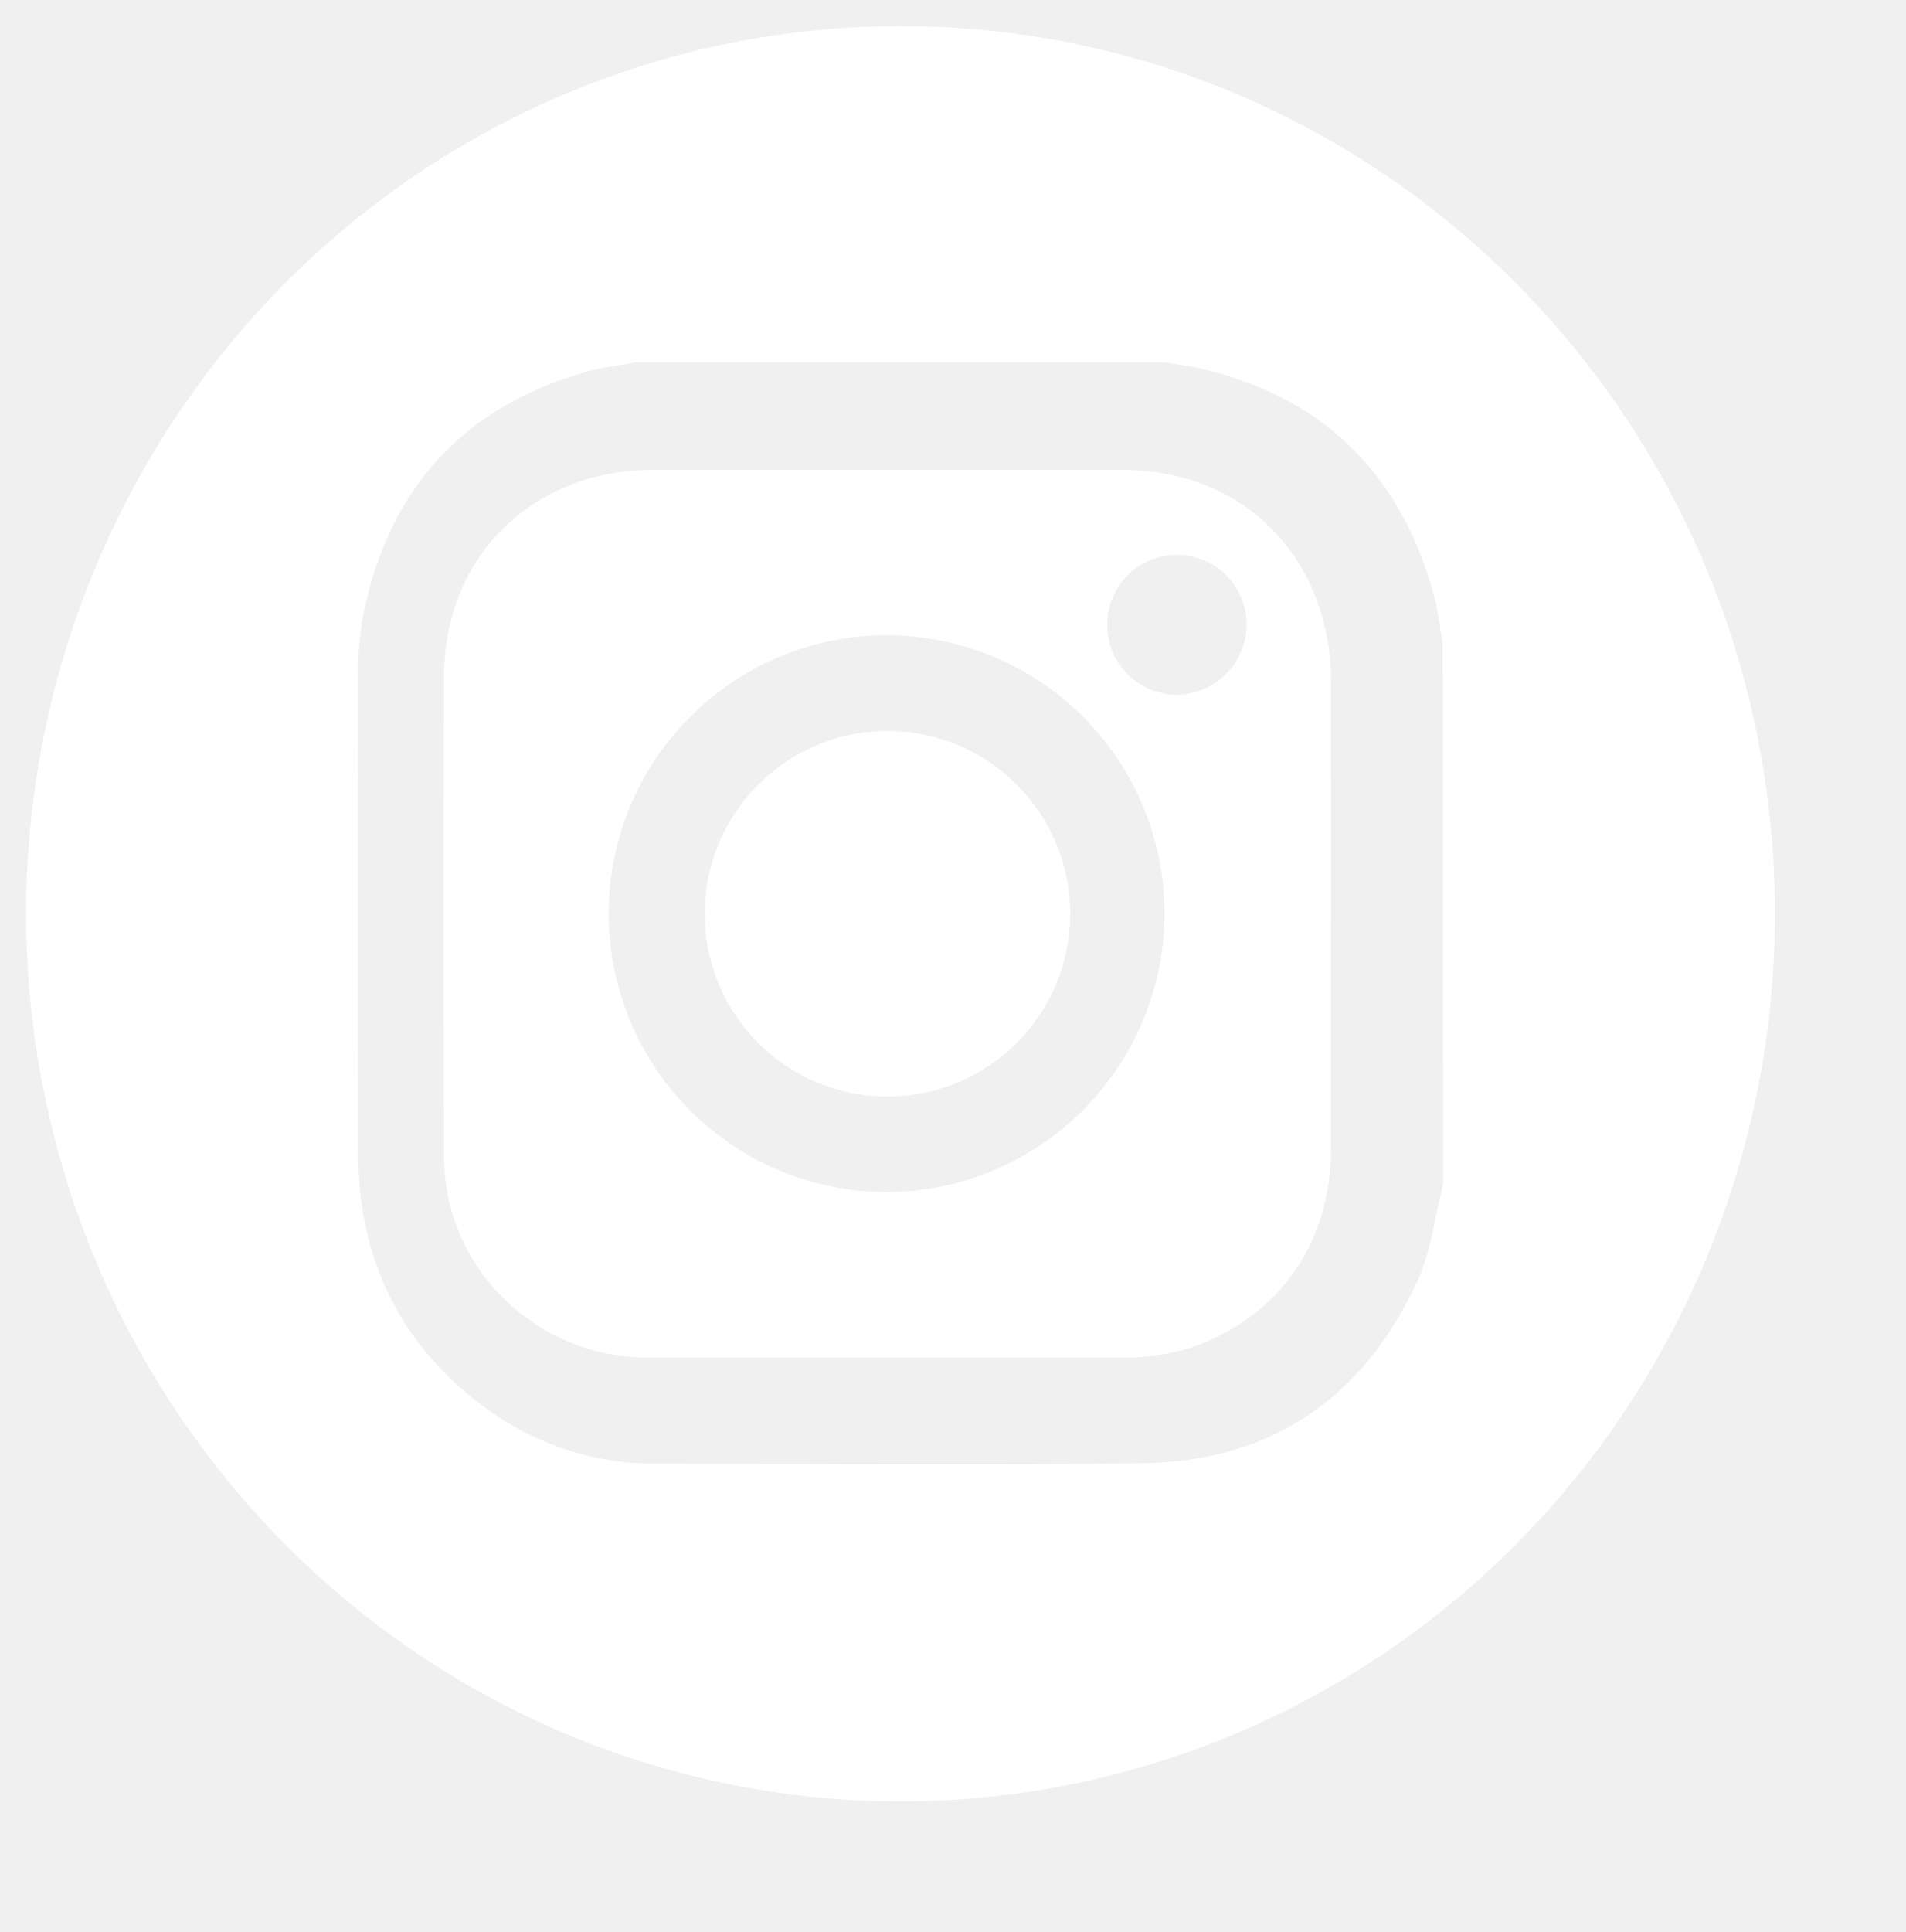
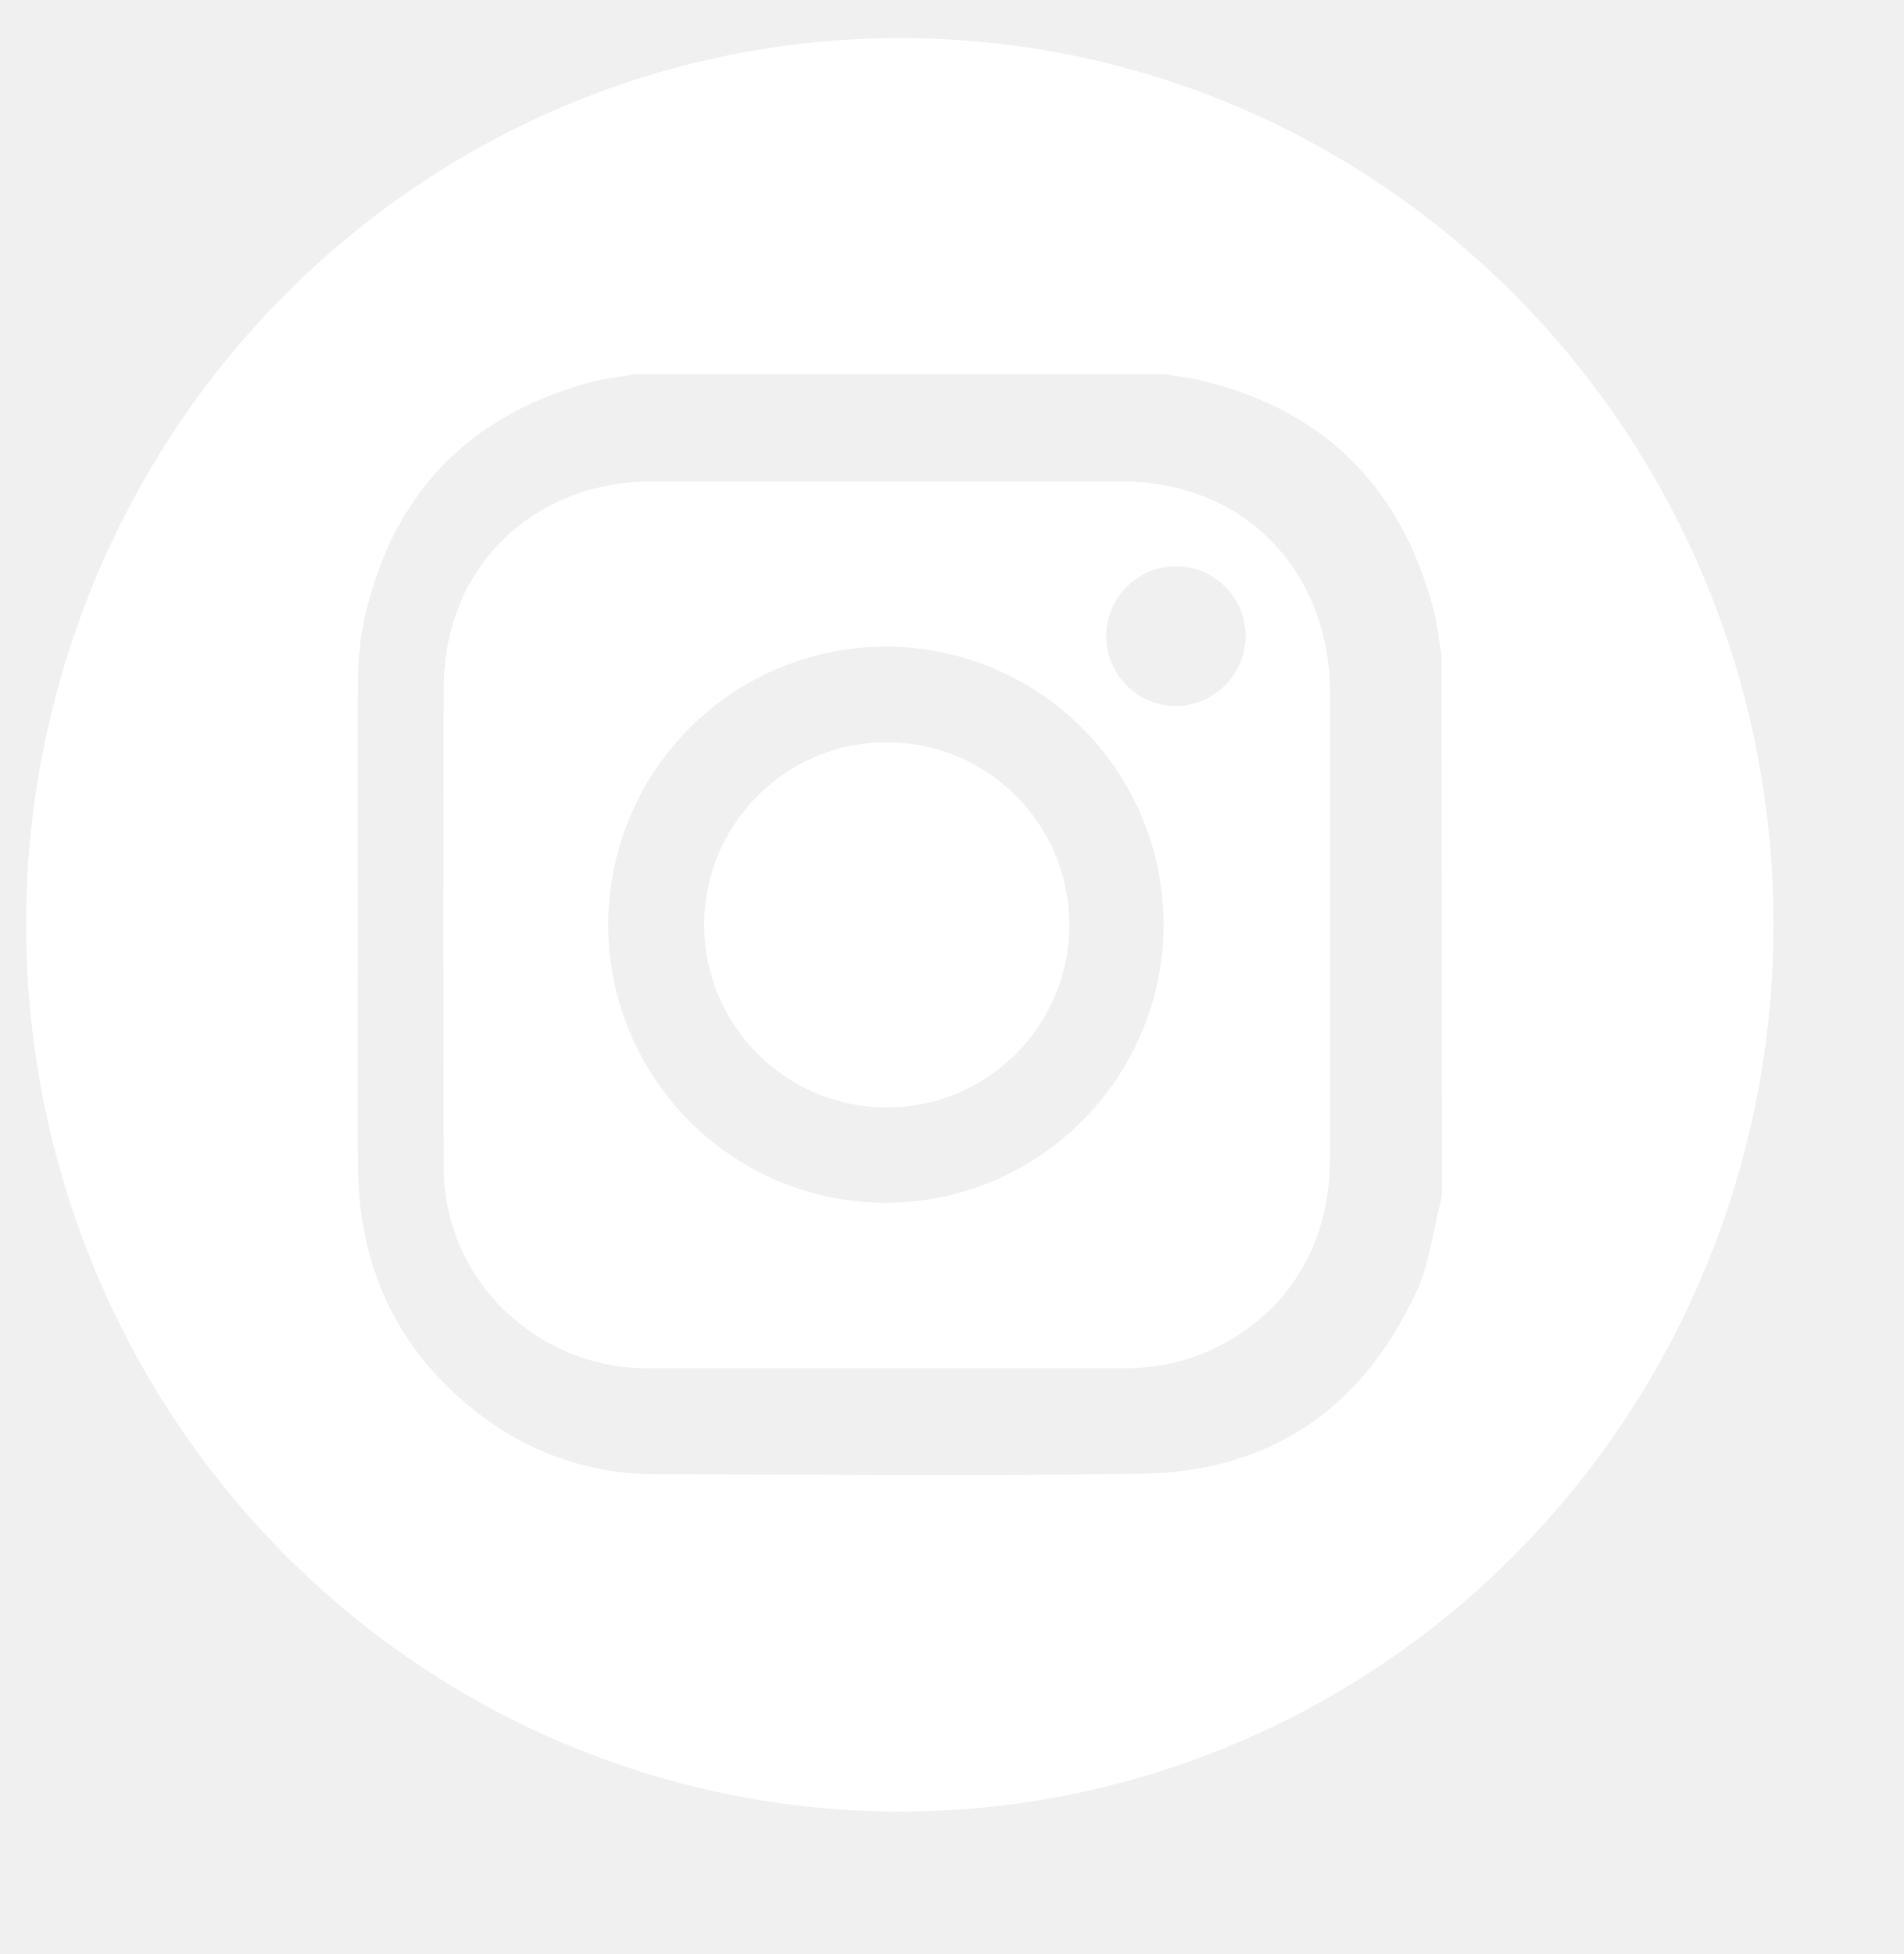
- <svg xmlns="http://www.w3.org/2000/svg" width="73" height="74" viewBox="0 0 73 74">
+ <svg xmlns="http://www.w3.org/2000/svg" width="38" height="39" viewBox="0 0 73 74">
  <g>
    <g>
      <g>
        <path fill="#fff" d="M42.617 24.948a2.686 2.686 0 0 1 .59-2.92 2.667 2.667 0 0 1 2.917-.569 2.68 2.68 0 0 1 1.638 2.487 2.706 2.706 0 0 1-2.68 2.665 2.673 2.673 0 0 1-2.465-1.663zM24.128 39.07a10.675 10.675 0 0 1 2.318-11.623 10.636 10.636 0 0 1 11.611-2.297 10.663 10.663 0 0 1 6.558 9.867c-.03 5.873-4.784 10.623-10.648 10.641-4.308 0-8.192-2.6-9.839-6.588zm26.425-15.786c-1.102-3.31-3.974-5.28-7.541-5.284H24.987a8.848 8.848 0 0 0-2.688.412c-3.288 1.103-5.279 3.956-5.286 7.5-.017 6.058-.017 12.113 0 18.165a7.65 7.65 0 0 0 3.258 6.471 7.767 7.767 0 0 0 4.735 1.45h17.951a8.165 8.165 0 0 0 2.773-.416c3.27-1.166 5.257-3.983 5.26-7.534 0-6.042.022-12.083 0-18.124a8.634 8.634 0 0 0-.437-2.64z" />
      </g>
      <g>
        <path fill="#fff" d="M55.292 45.274c-.026.147-.041.297-.078.443-.281 1.096-.414 2.251-.876 3.28-2.07 4.546-5.628 6.981-10.575 7.049-6.168.09-12.339.026-18.51.019A10.948 10.948 0 0 1 18.697 54c-3.305-2.393-4.962-5.684-4.973-9.8-.017-6.153-.017-12.304 0-18.455-.008-.795.067-1.588.222-2.367 1.032-4.78 3.897-7.83 8.541-9.143.607-.173 1.246-.233 1.849-.35h20.3c.425.072.857.117 1.275.21 4.71 1.078 7.732 3.97 9.022 8.694.17.615.23 1.26.34 1.876zM34.504 1C20.954.998 8.738 9.281 3.552 21.986c-5.186 12.704-2.321 27.329 7.26 37.053 9.58 9.725 23.989 12.635 36.507 7.372C59.838 61.15 68 48.751 68 35 68 16.224 53.004 1.002 34.504 1z" />
      </g>
      <g>
        <path fill="#fff" d="M34 28a7 7 0 1 0 0 14 7 7 0 0 0 0-14z" />
      </g>
    </g>
  </g>
</svg>
